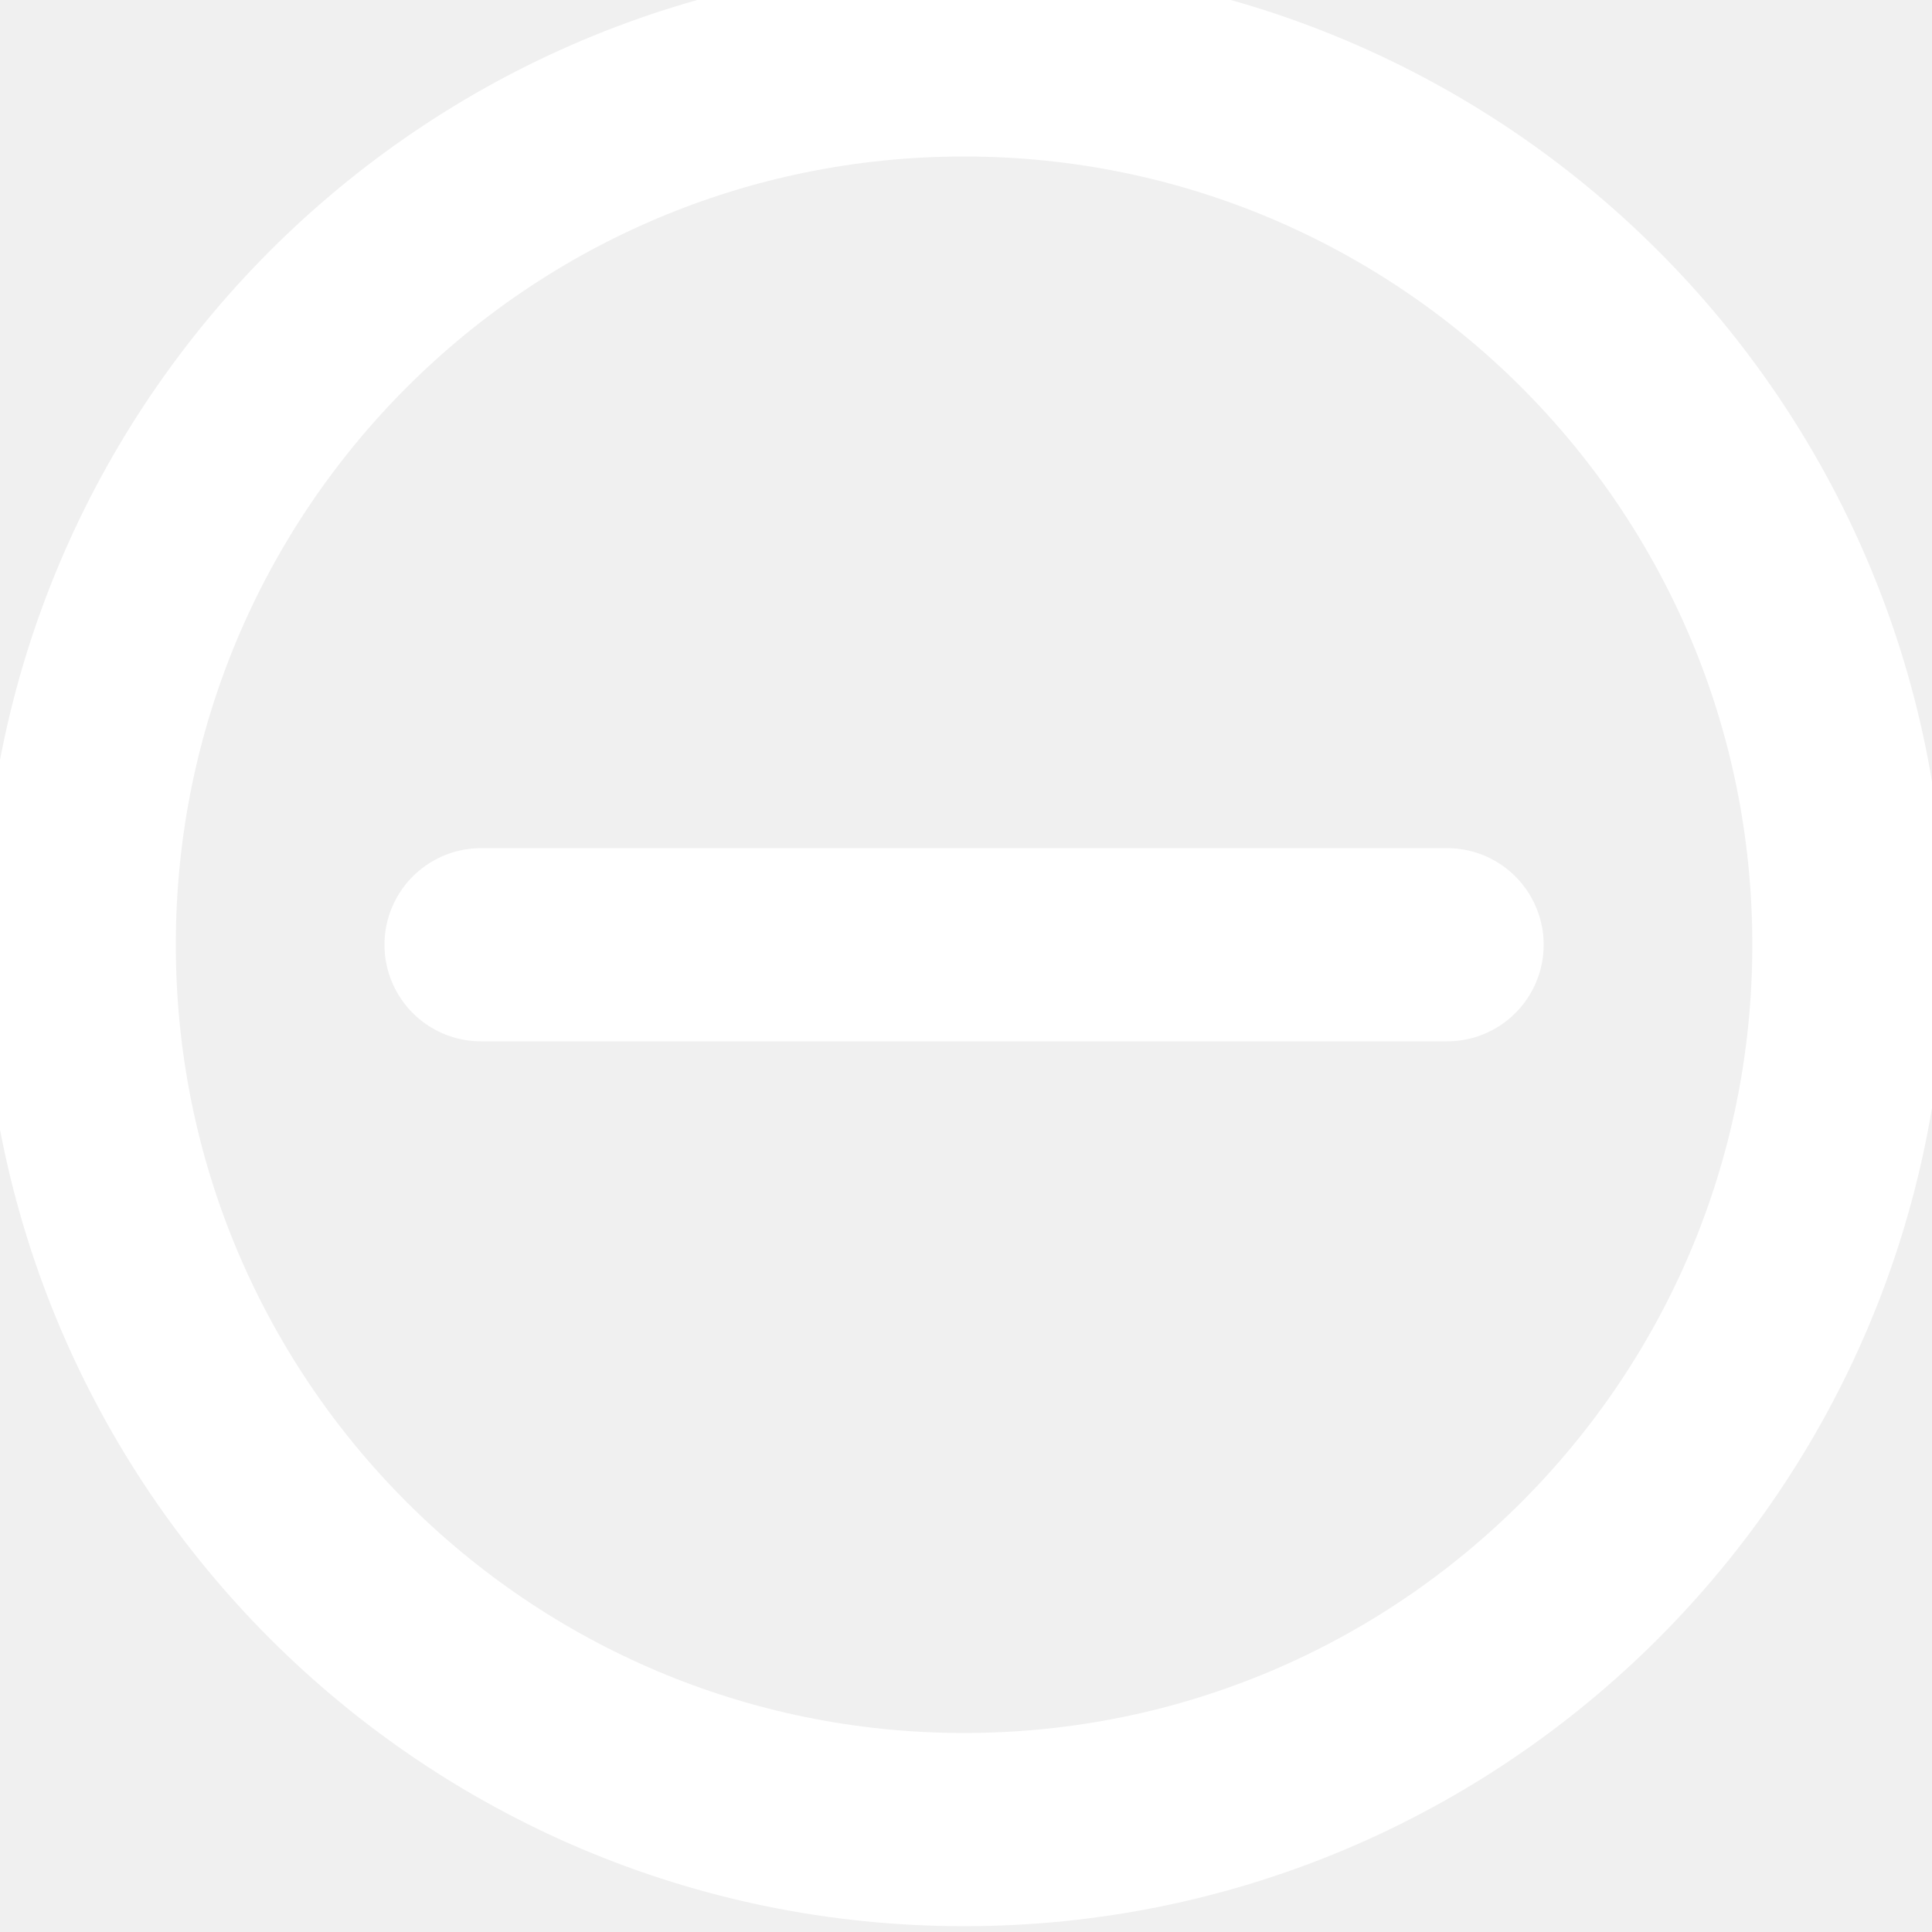
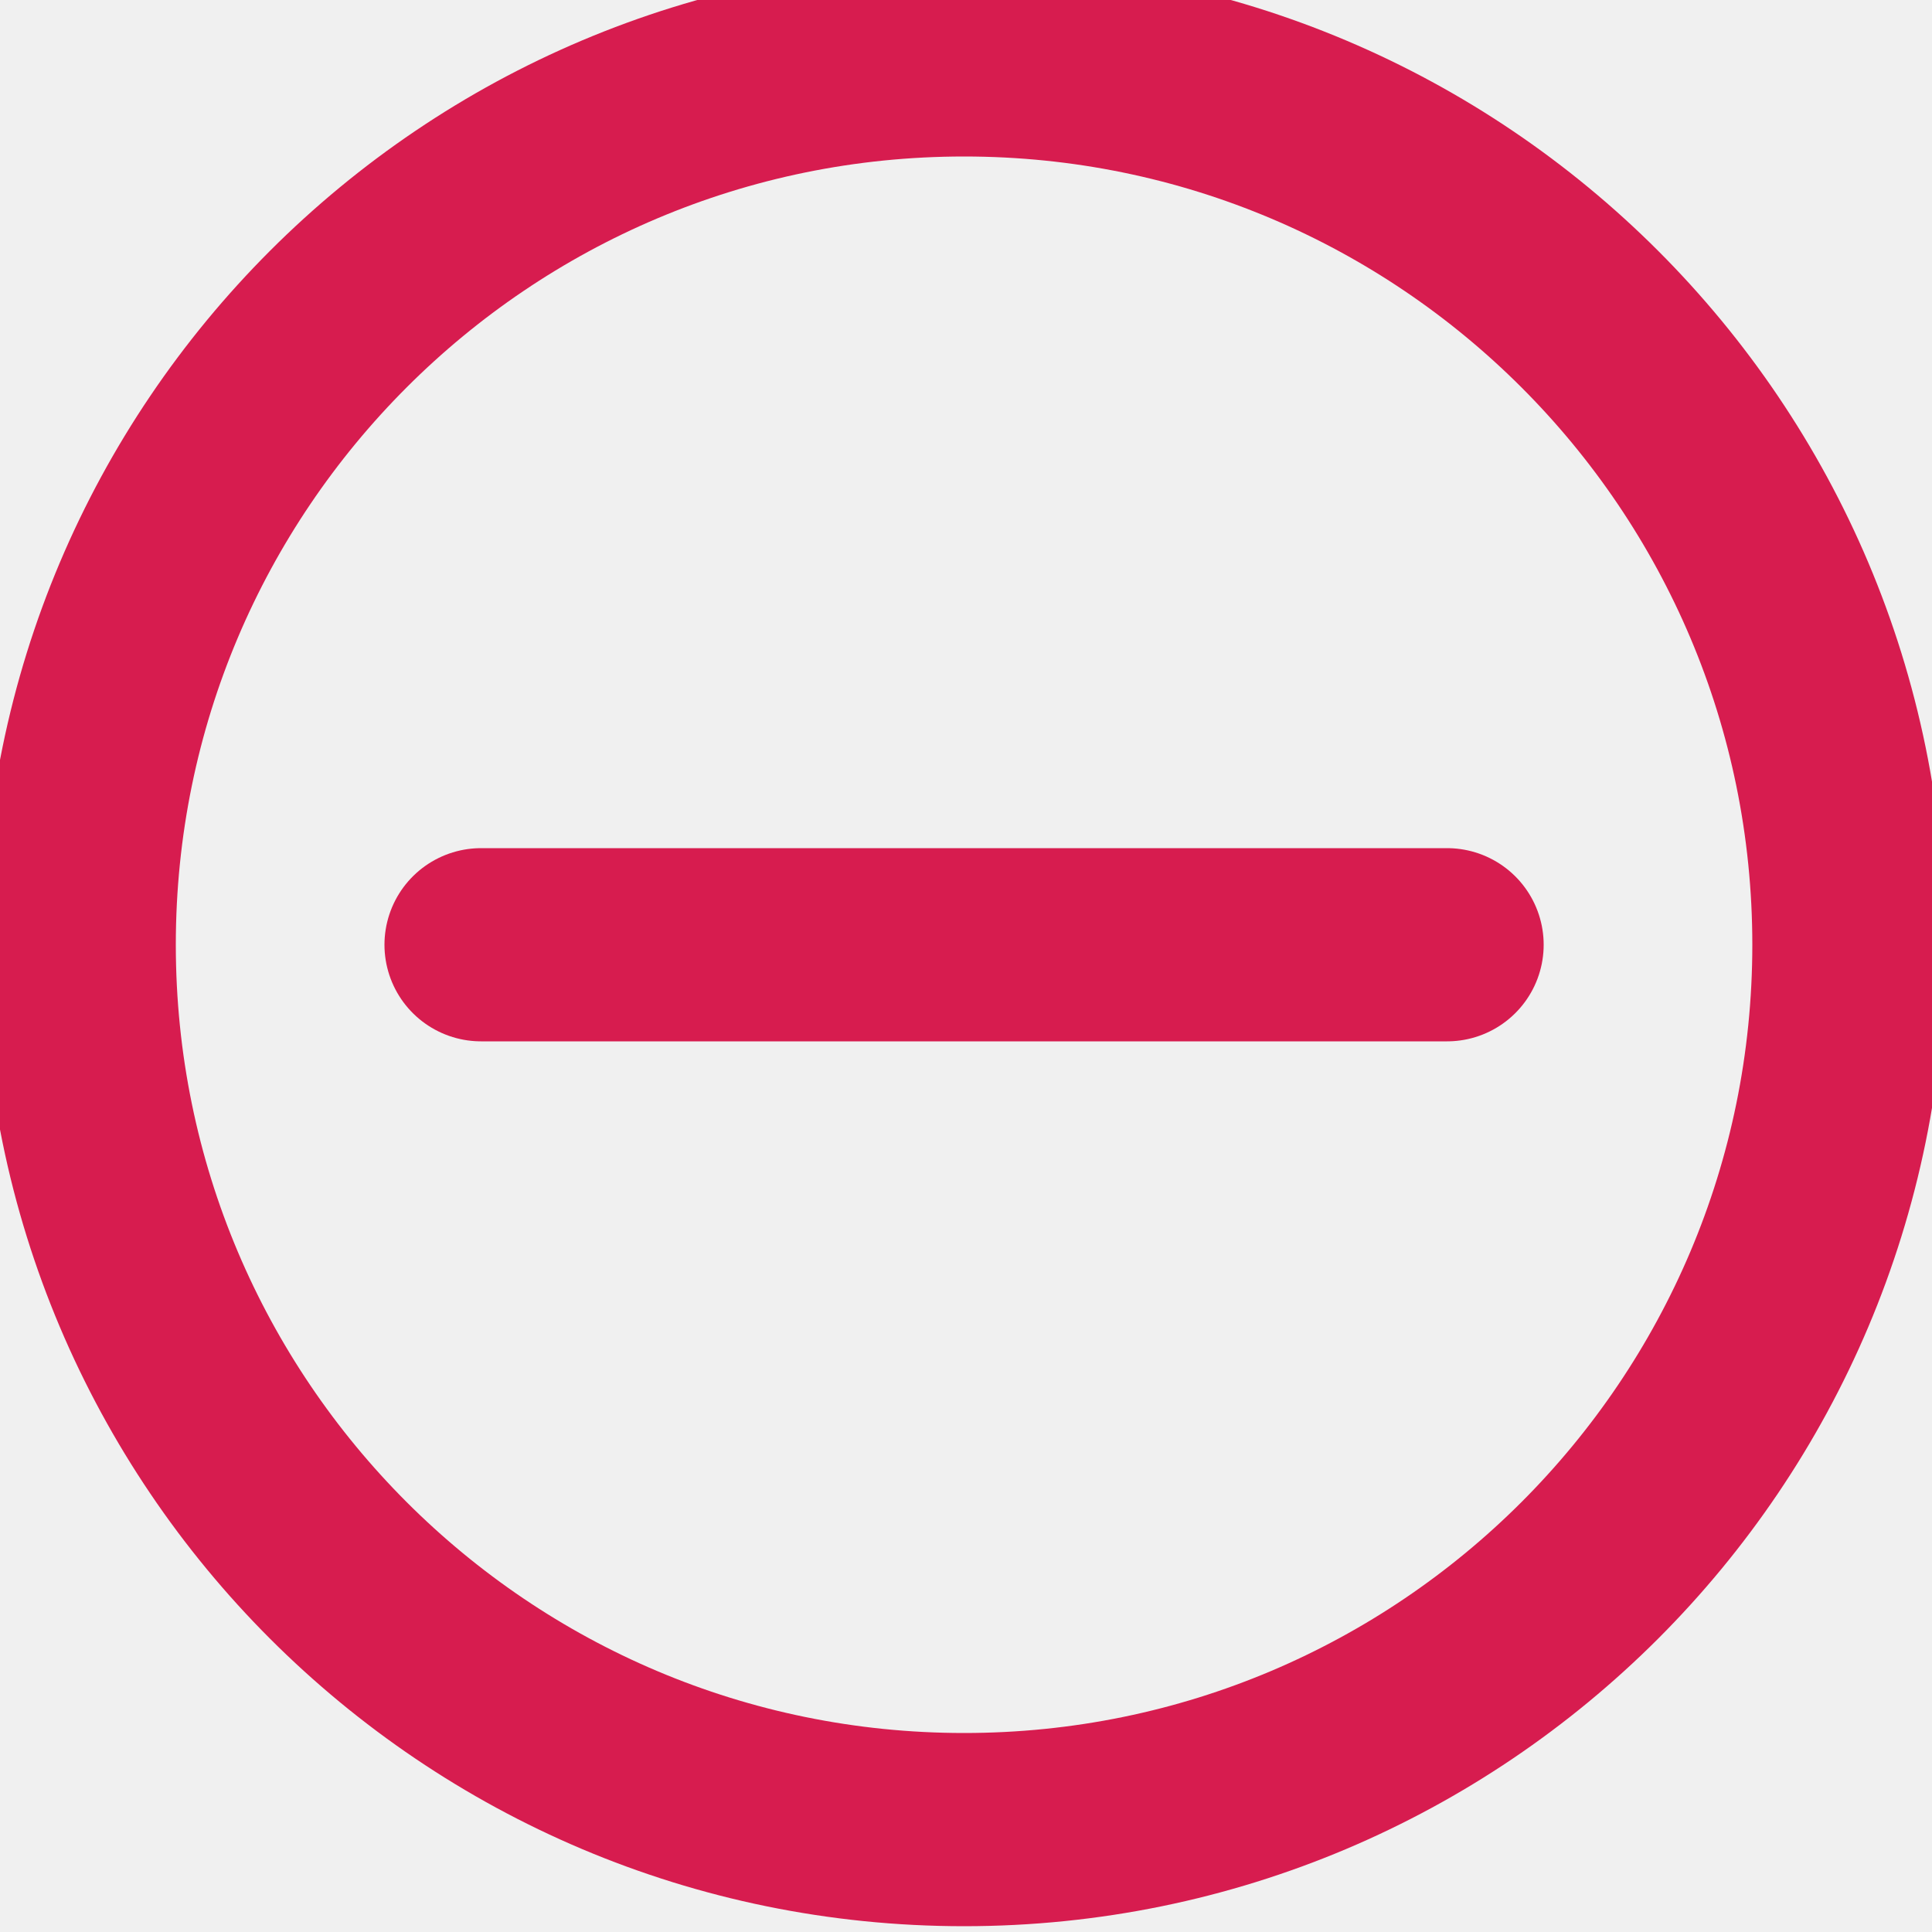
<svg xmlns="http://www.w3.org/2000/svg" viewBox="0 0 100 100">
-   <circle cx="49.9" cy="48.9" r="45.8" fill="none" stroke="#050406" stroke-linecap="round" stroke-linejoin="round" stroke-miterlimit="10" stroke-width="10" style="stroke: #ffffff;" />
-   <path fill="none" stroke="#050406" stroke-linecap="round" stroke-linejoin="round" stroke-miterlimit="10" stroke-width="10" d="M74.9 48.9h-50" style="stroke: #ffffff;" />
+   <circle cx="49.9" cy="48.9" r="45.8" fill="none" stroke="#050406" stroke-linecap="round" stroke-linejoin="round" stroke-miterlimit="10" stroke-width="10" style="stroke: #D71C4F;" />
+   <path fill="none" stroke="#050406" stroke-linecap="round" stroke-linejoin="round" stroke-miterlimit="10" stroke-width="10" d="M74.9 48.9h-50" style="stroke: #D71C4F;" />
</svg>
